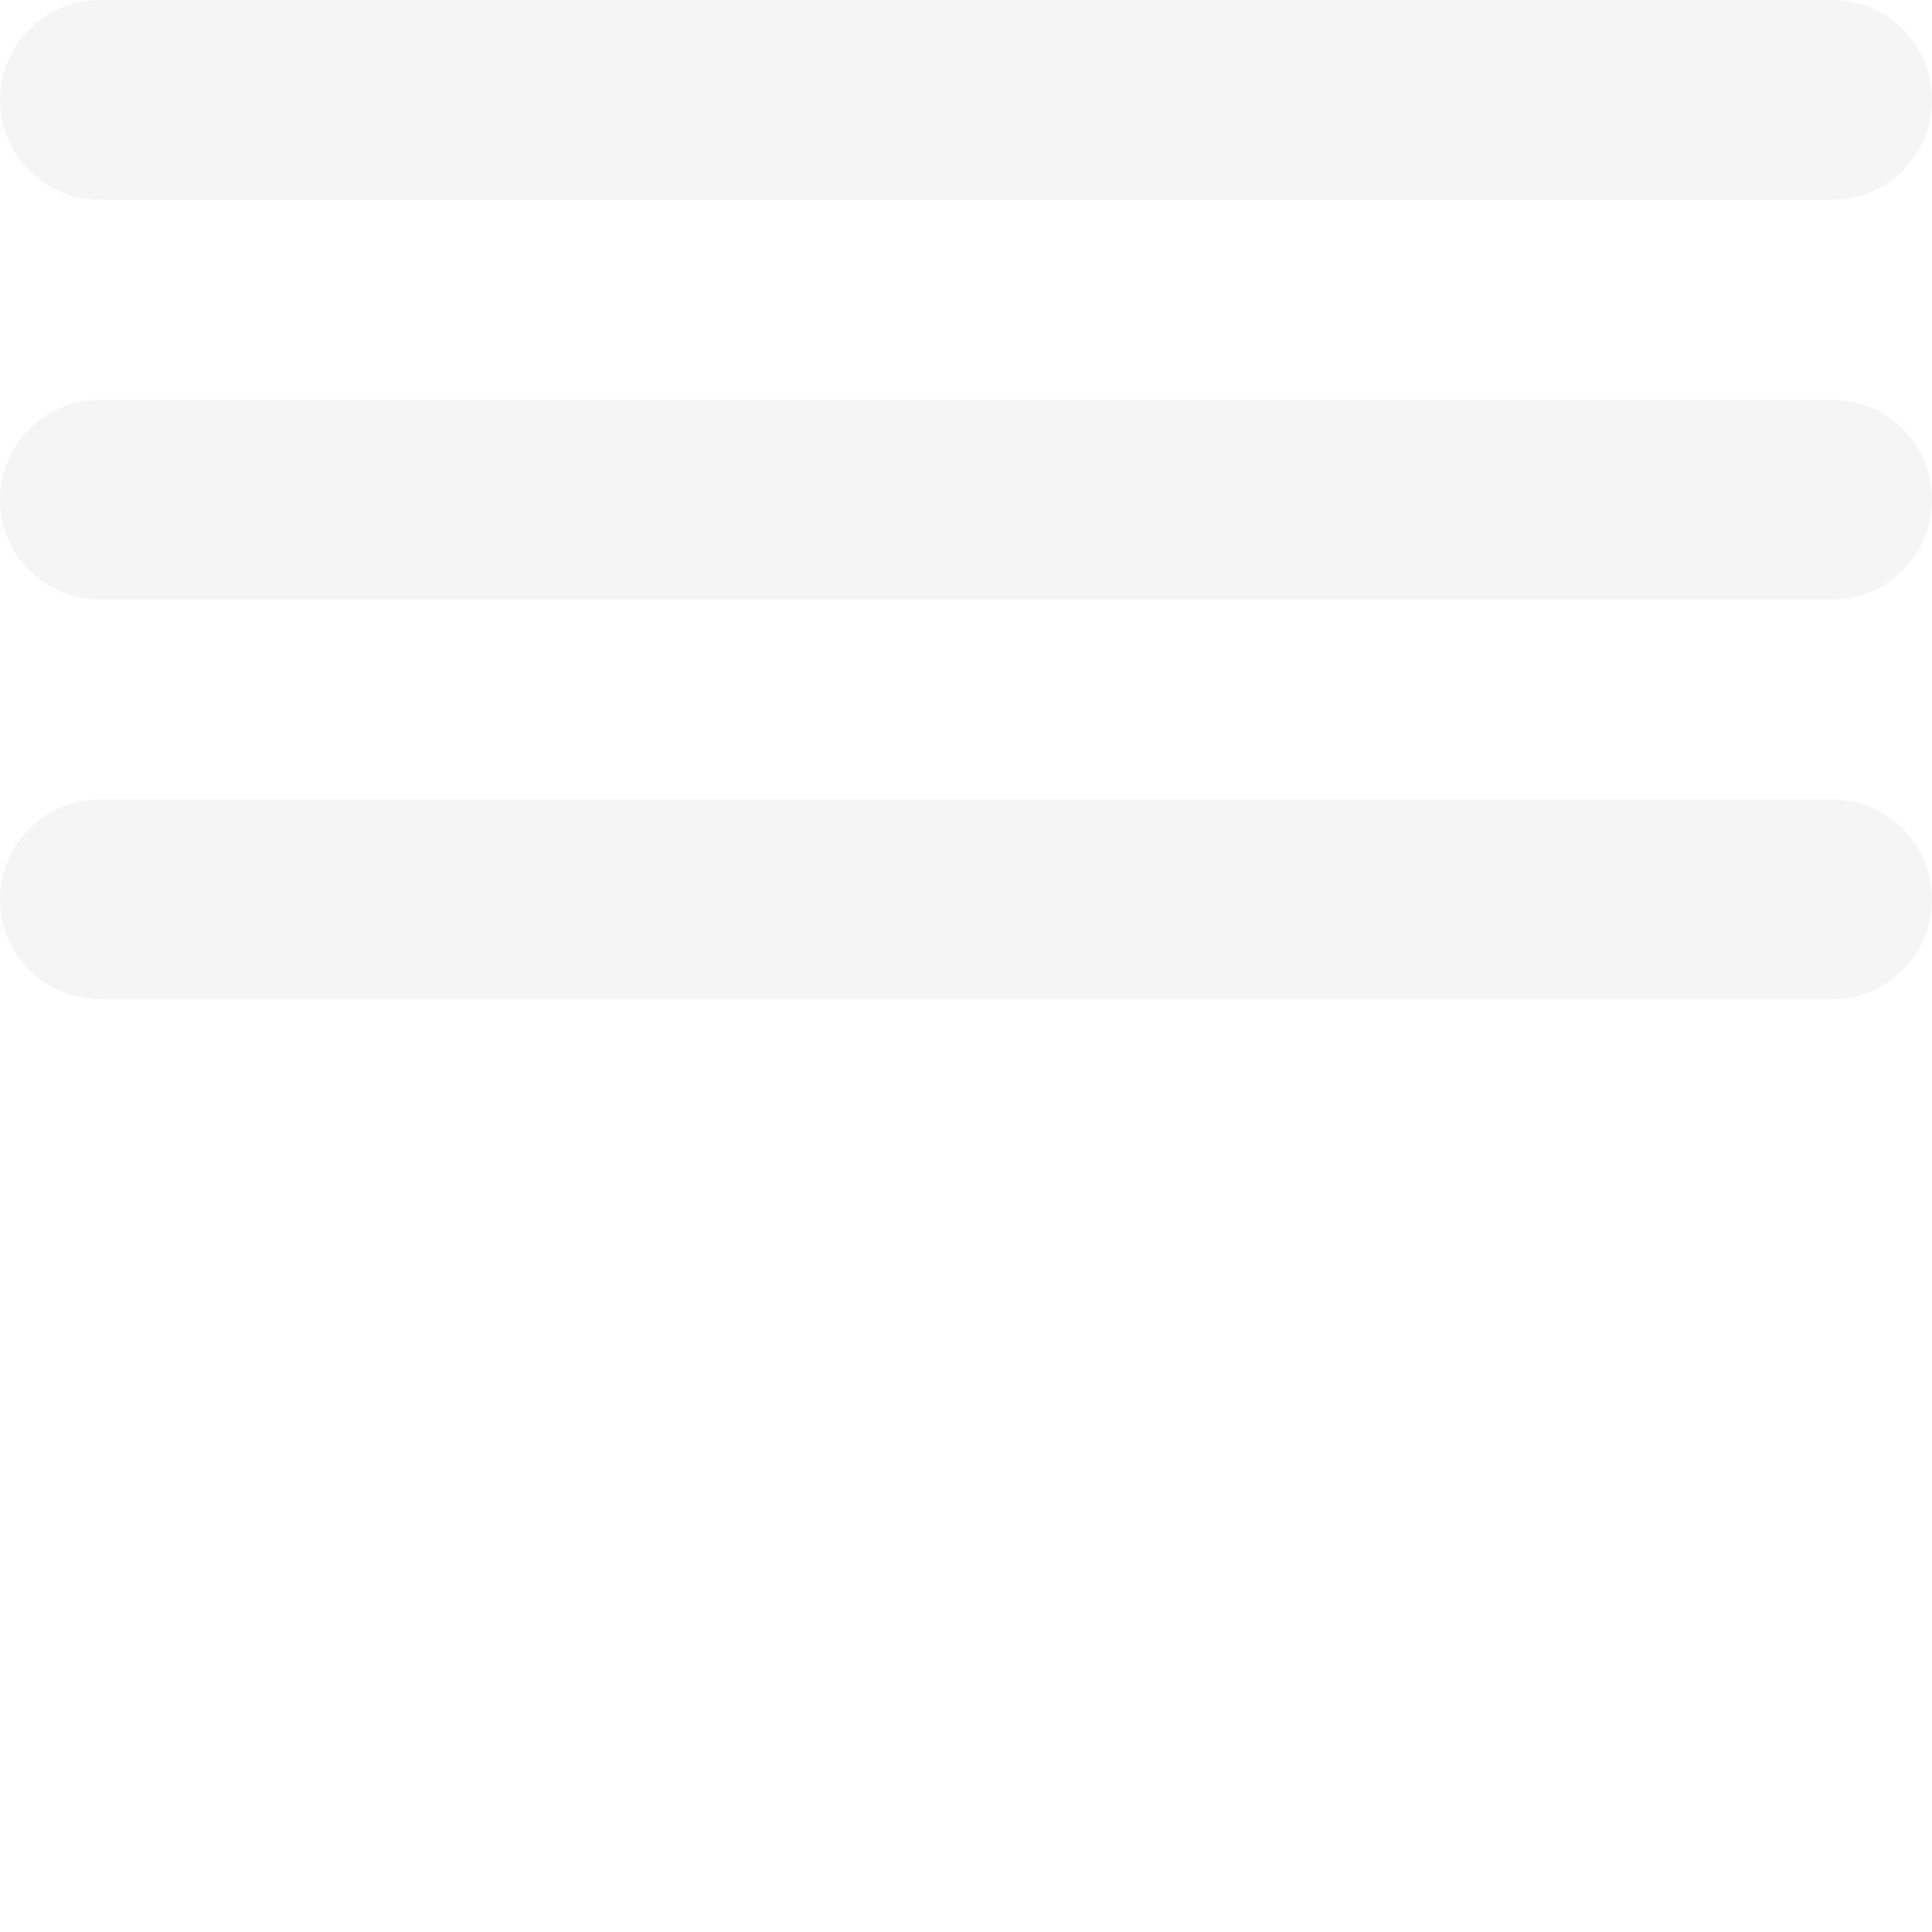
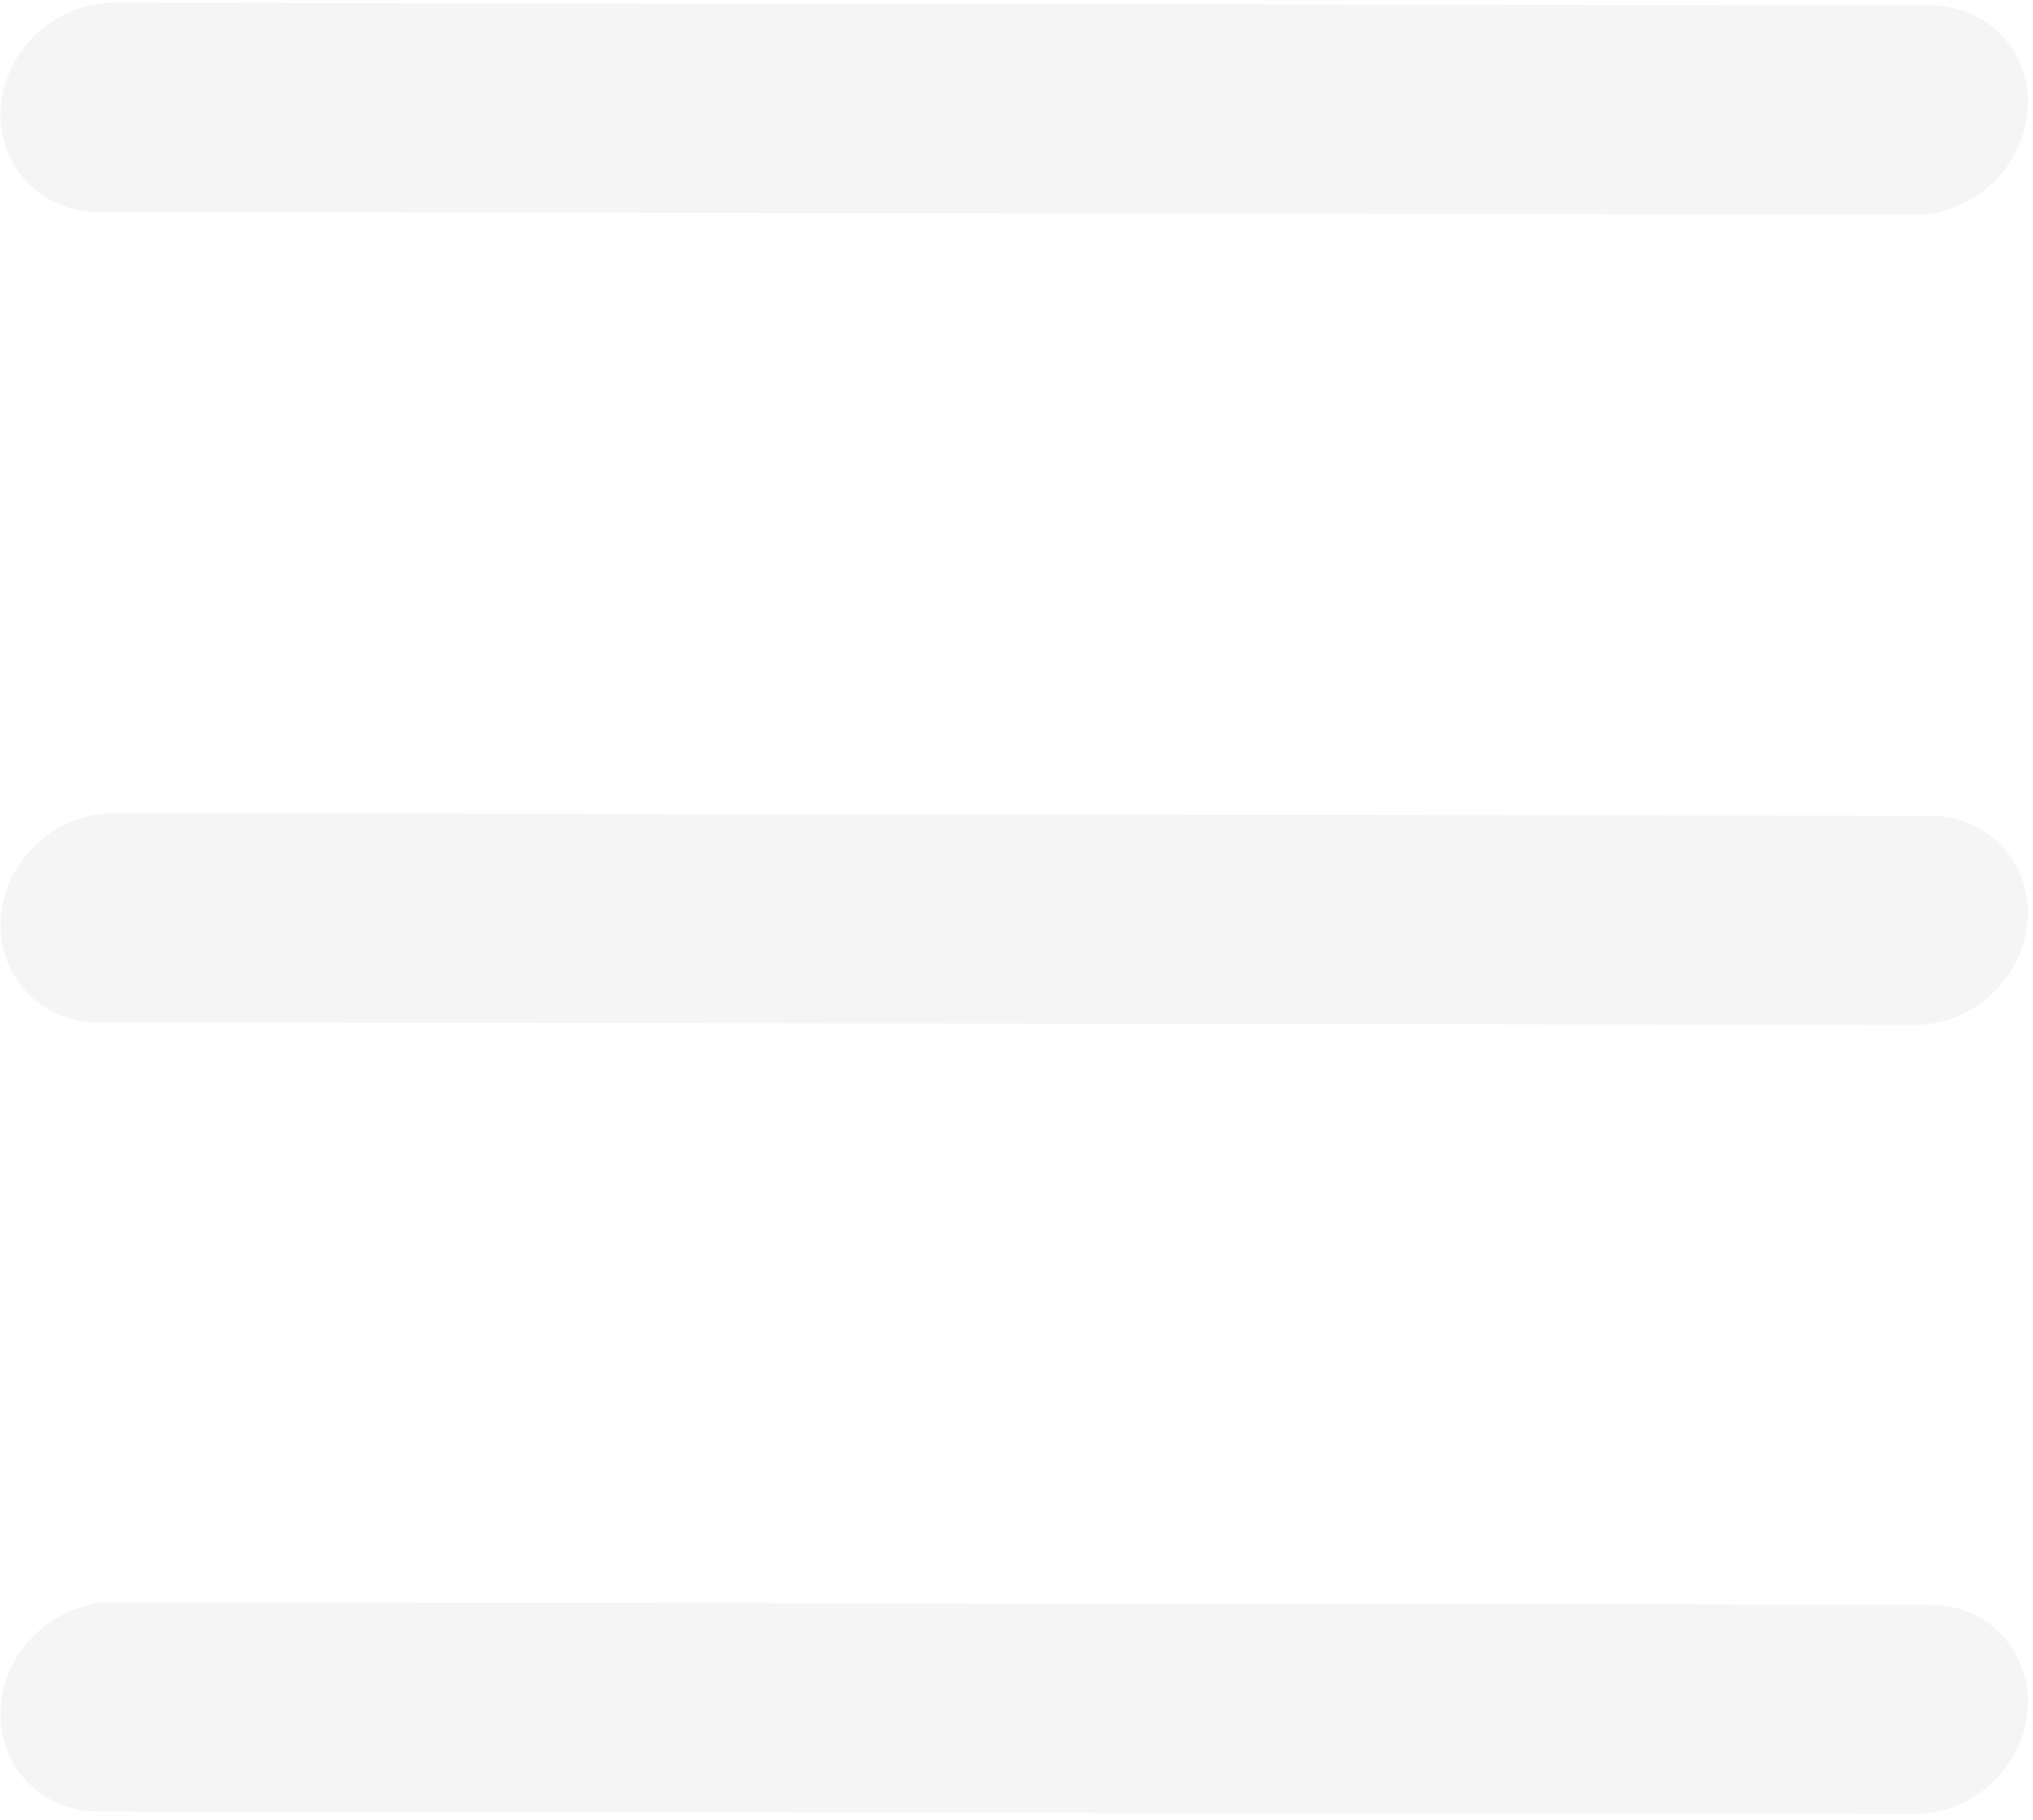
- <svg xmlns="http://www.w3.org/2000/svg" viewBox="0 0 29 29" fill="none">
-   <path d="M0 1.5C0 0.672 0.672 0 1.5 0H27.5C28.328 0 29 0.672 29 1.5C29 2.328 28.328 3 27.5 3H1.5C0.672 3 0 2.328 0 1.5Z" fill="whitesmoke" />
-   <path d="M0 7.5C0 6.672 0.672 6 1.5 6H27.5C28.328 6 29 6.672 29 7.5C29 8.328 28.328 9 27.5 9H1.5C0.672 9 0 8.328 0 7.5Z" fill="whitesmoke" />
-   <path d="M0 13.5C0 12.672 0.672 12 1.5 12H27.5C28.328 12 29 12.672 29 13.5C29 14.328 28.328 15 27.5 15H1.5C0.672 15 0 14.328 0 13.5Z" fill="whitesmoke" />
+ <svg xmlns="http://www.w3.org/2000/svg" width="286" height="256" viewBox="0 0 286 256" fill="none">
+   <path d="M0.108 129.097C0.695 120.973 7.775 114.395 15.92 114.406L271.558 114.753C279.703 114.764 285.83 121.359 285.243 129.483C284.656 137.607 277.578 144.184 269.432 144.173L13.794 143.827C5.649 143.815 -0.478 137.221 0.108 129.097Z" fill="whitesmoke" />
+   <path d="M0.108 240.097C0.695 231.973 7.775 225.395 15.92 225.406L271.558 225.753C279.703 225.764 285.83 232.359 285.243 240.483C284.656 248.607 277.578 255.184 269.432 255.173L13.794 254.827C5.649 254.815 -0.478 248.221 0.108 240.097Z" fill="whitesmoke" />
+   <path d="M0.108 15.097C0.695 6.973 7.775 0.395 15.92 0.406L271.558 0.753C279.703 0.764 285.83 7.359 285.243 15.483C284.656 23.607 277.578 30.184 269.432 30.173L13.794 29.827C5.649 29.815 -0.478 23.221 0.108 15.097Z" fill="whitesmoke" />
</svg>
